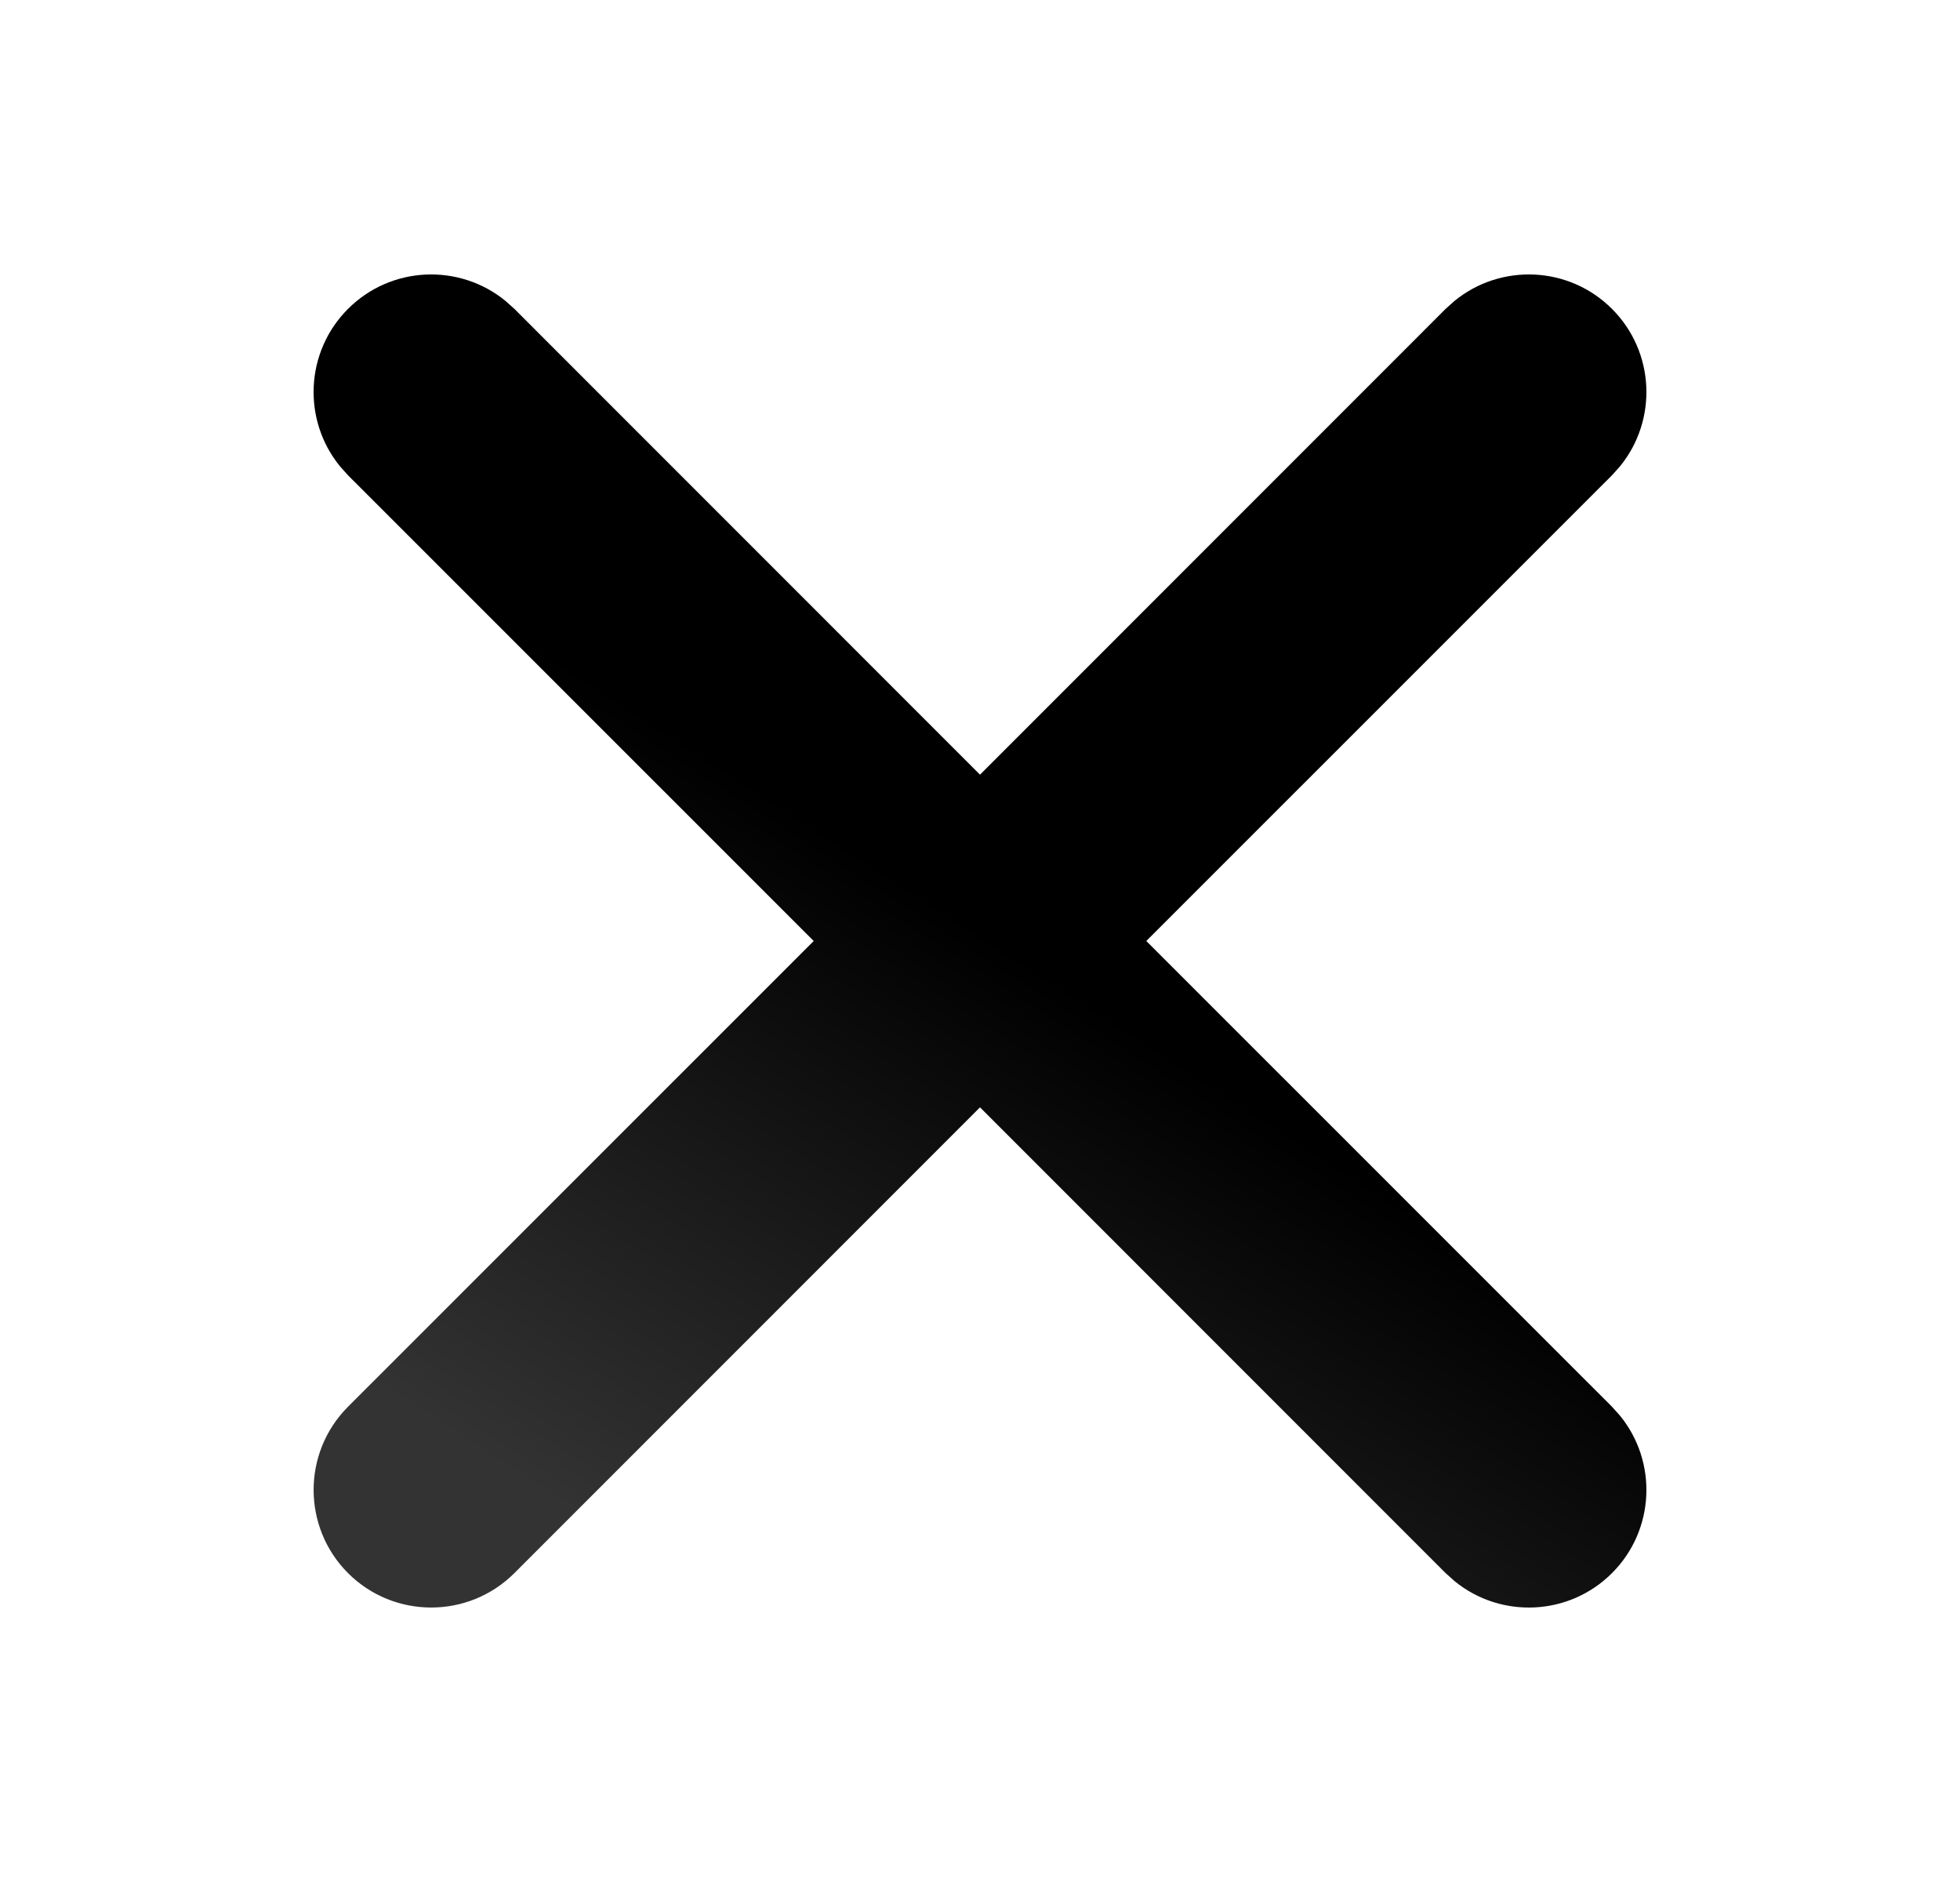
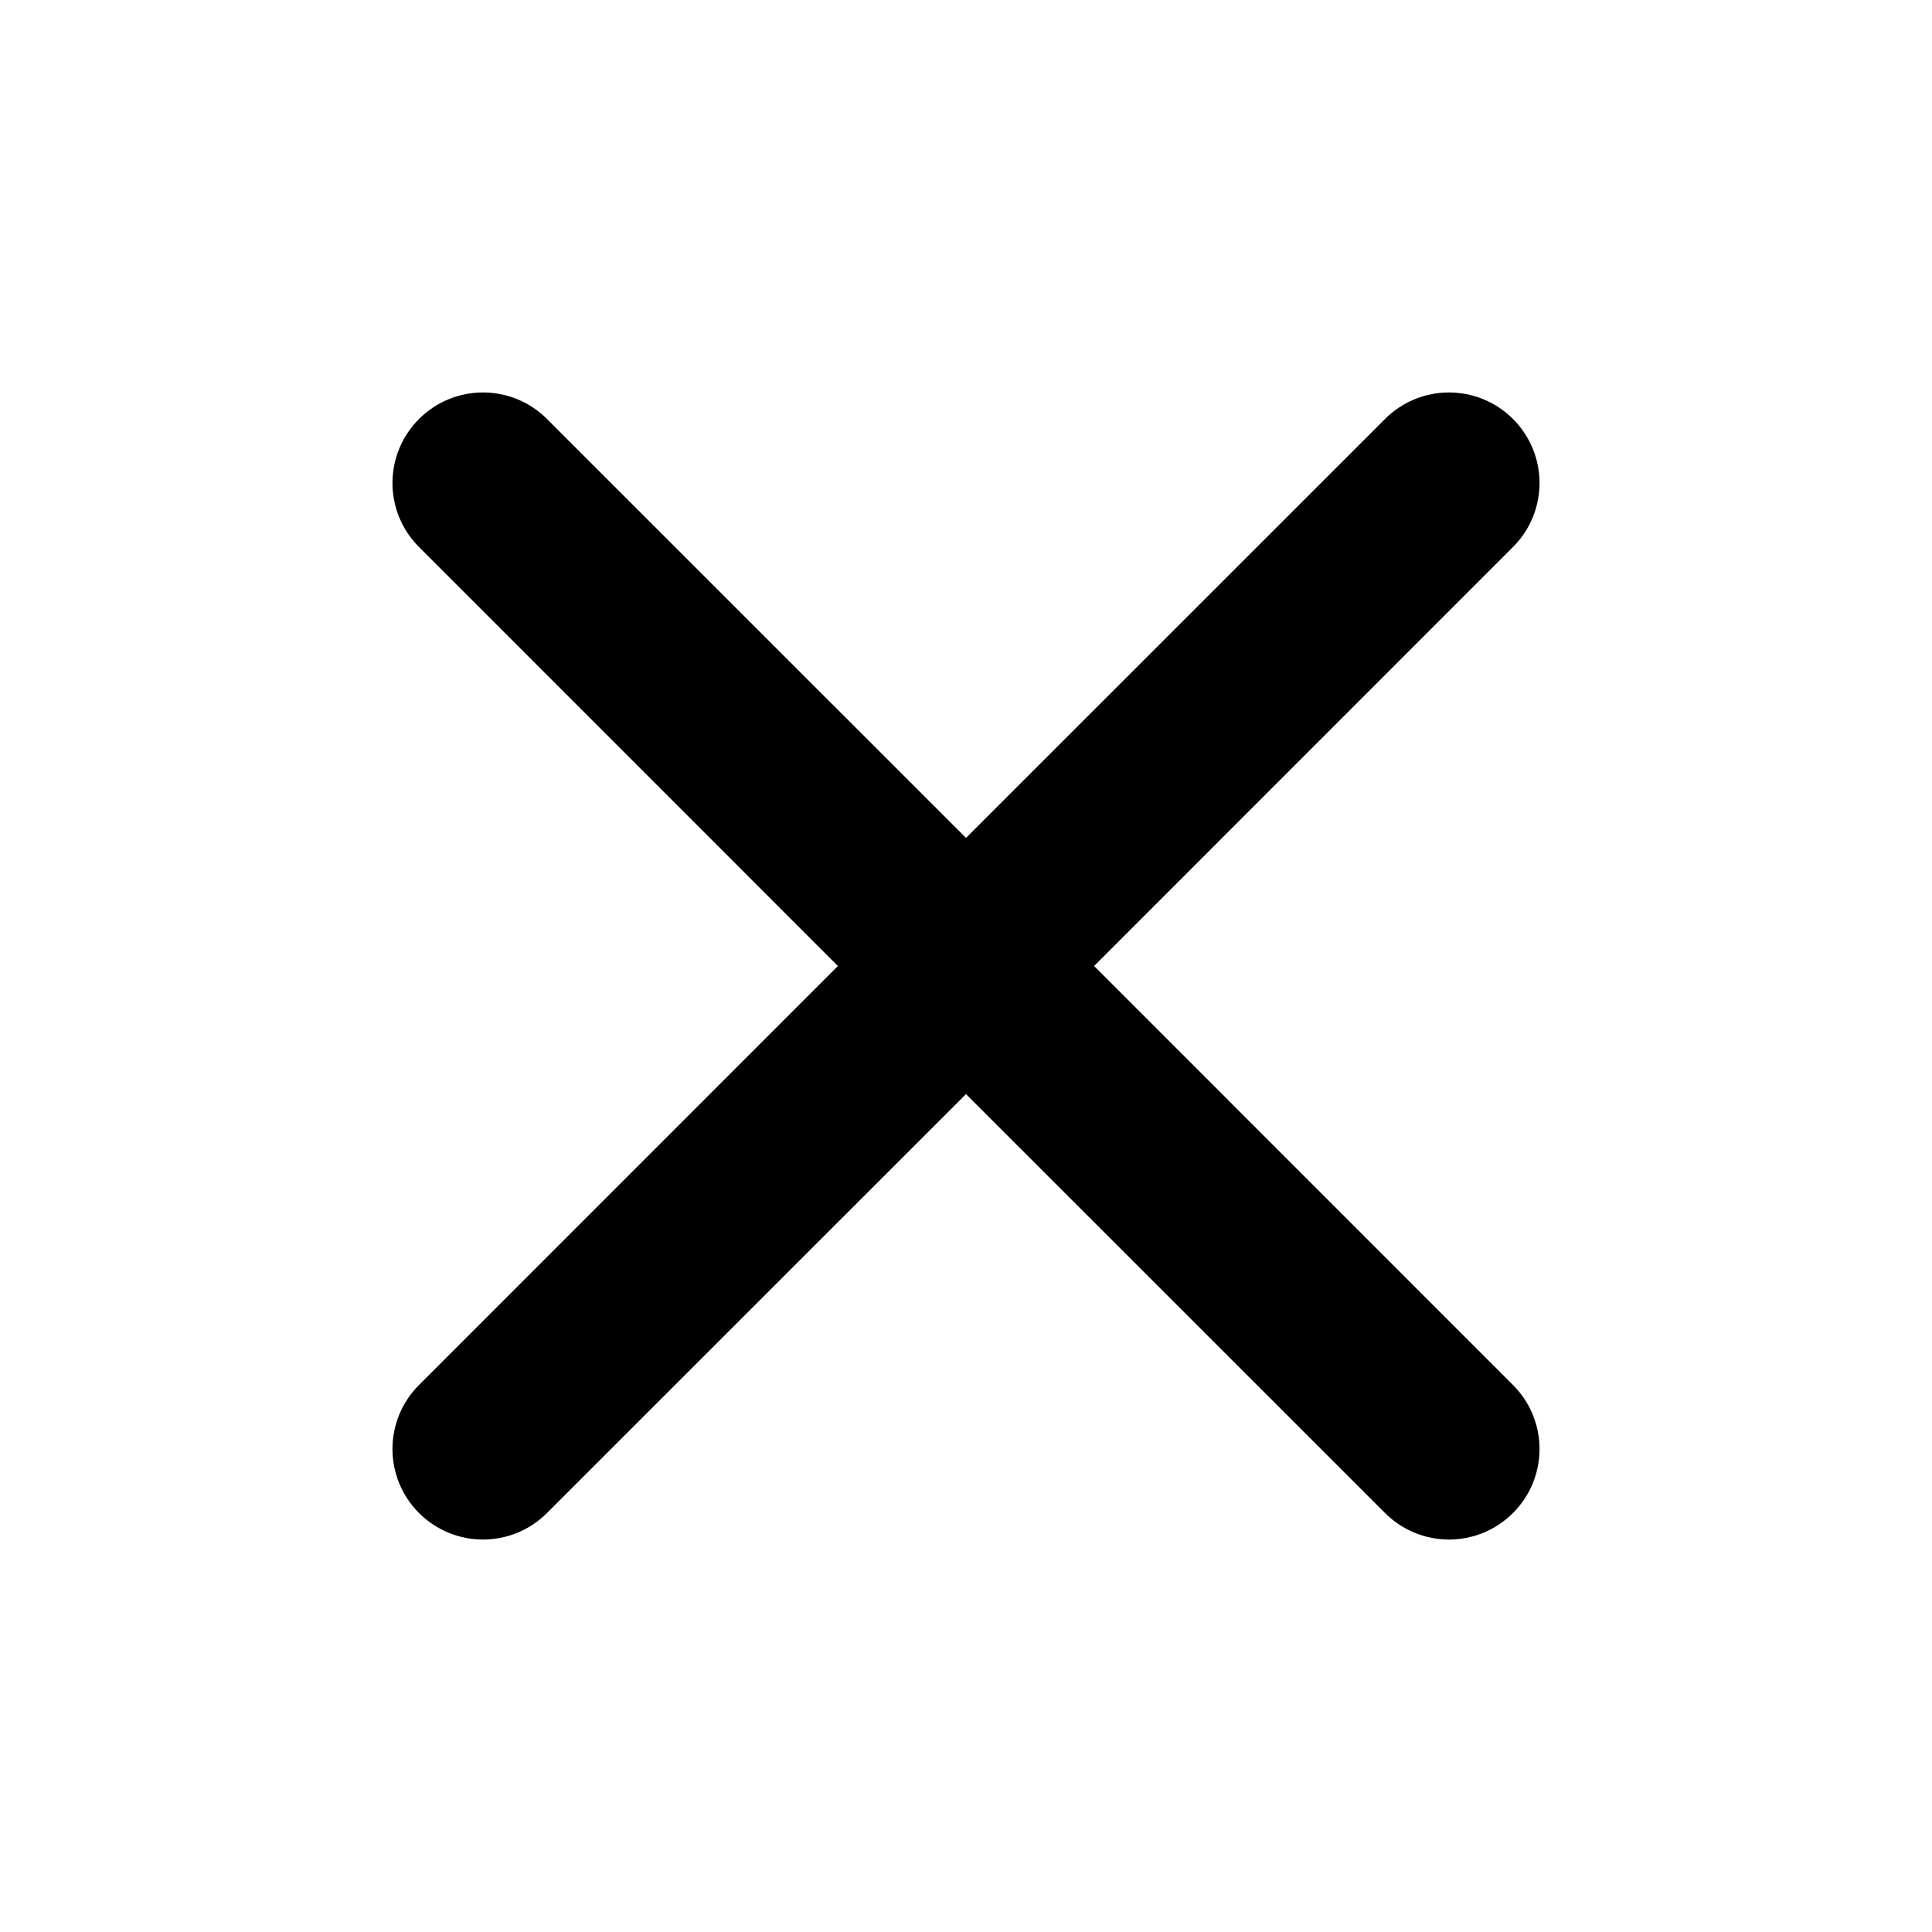
- <svg xmlns="http://www.w3.org/2000/svg" width="25" height="24" viewBox="0 0 25 24" fill="none">
-   <path d="M18.554 3.836C19.143 3.356 20.012 3.39 20.561 3.939C21.11 4.488 21.144 5.357 20.664 5.946L20.561 6.061L14.621 12L20.561 17.939L20.664 18.054C21.144 18.643 21.11 19.512 20.561 20.061C20.012 20.61 19.143 20.644 18.554 20.164L18.439 20.061L12.5 14.121L6.561 20.061C5.975 20.646 5.025 20.646 4.439 20.061C3.854 19.475 3.854 18.525 4.439 17.939L10.379 12L4.439 6.061L4.336 5.946C3.856 5.357 3.89 4.488 4.439 3.939C4.988 3.39 5.857 3.356 6.446 3.836L6.561 3.939L12.5 9.879L18.439 3.939L18.554 3.836Z" fill="url(#paint0_linear_2215_5302)" />
-   <defs>
-     <linearGradient id="paint0_linear_2215_5302" x1="5.211" y1="17.95" x2="10.138" y2="10.338" gradientUnits="userSpaceOnUse">
-       <stop stop-opacity="0.8" />
-       <stop offset="1" />
-     </linearGradient>
-   </defs>
+ <svg xmlns="http://www.w3.org/2000/svg" width="16" height="16" viewBox="0 0 16 16" fill="none">
+   <path fill-rule="evenodd" clip-rule="evenodd" d="M3.47 3.47C3.763 3.177 4.237 3.177 4.53 3.47L8 6.939L11.47 3.47C11.763 3.177 12.237 3.177 12.53 3.47C12.823 3.763 12.823 4.237 12.53 4.53L9.061 8L12.53 11.47C12.823 11.763 12.823 12.237 12.53 12.53C12.237 12.823 11.763 12.823 11.47 12.53L8 9.061L4.53 12.53C4.237 12.823 3.763 12.823 3.47 12.53C3.177 12.237 3.177 11.763 3.47 11.47L6.939 8L3.47 4.53C3.177 4.237 3.177 3.763 3.47 3.47Z" fill="black" style="fill:black;fill-opacity:1;" />
</svg>
